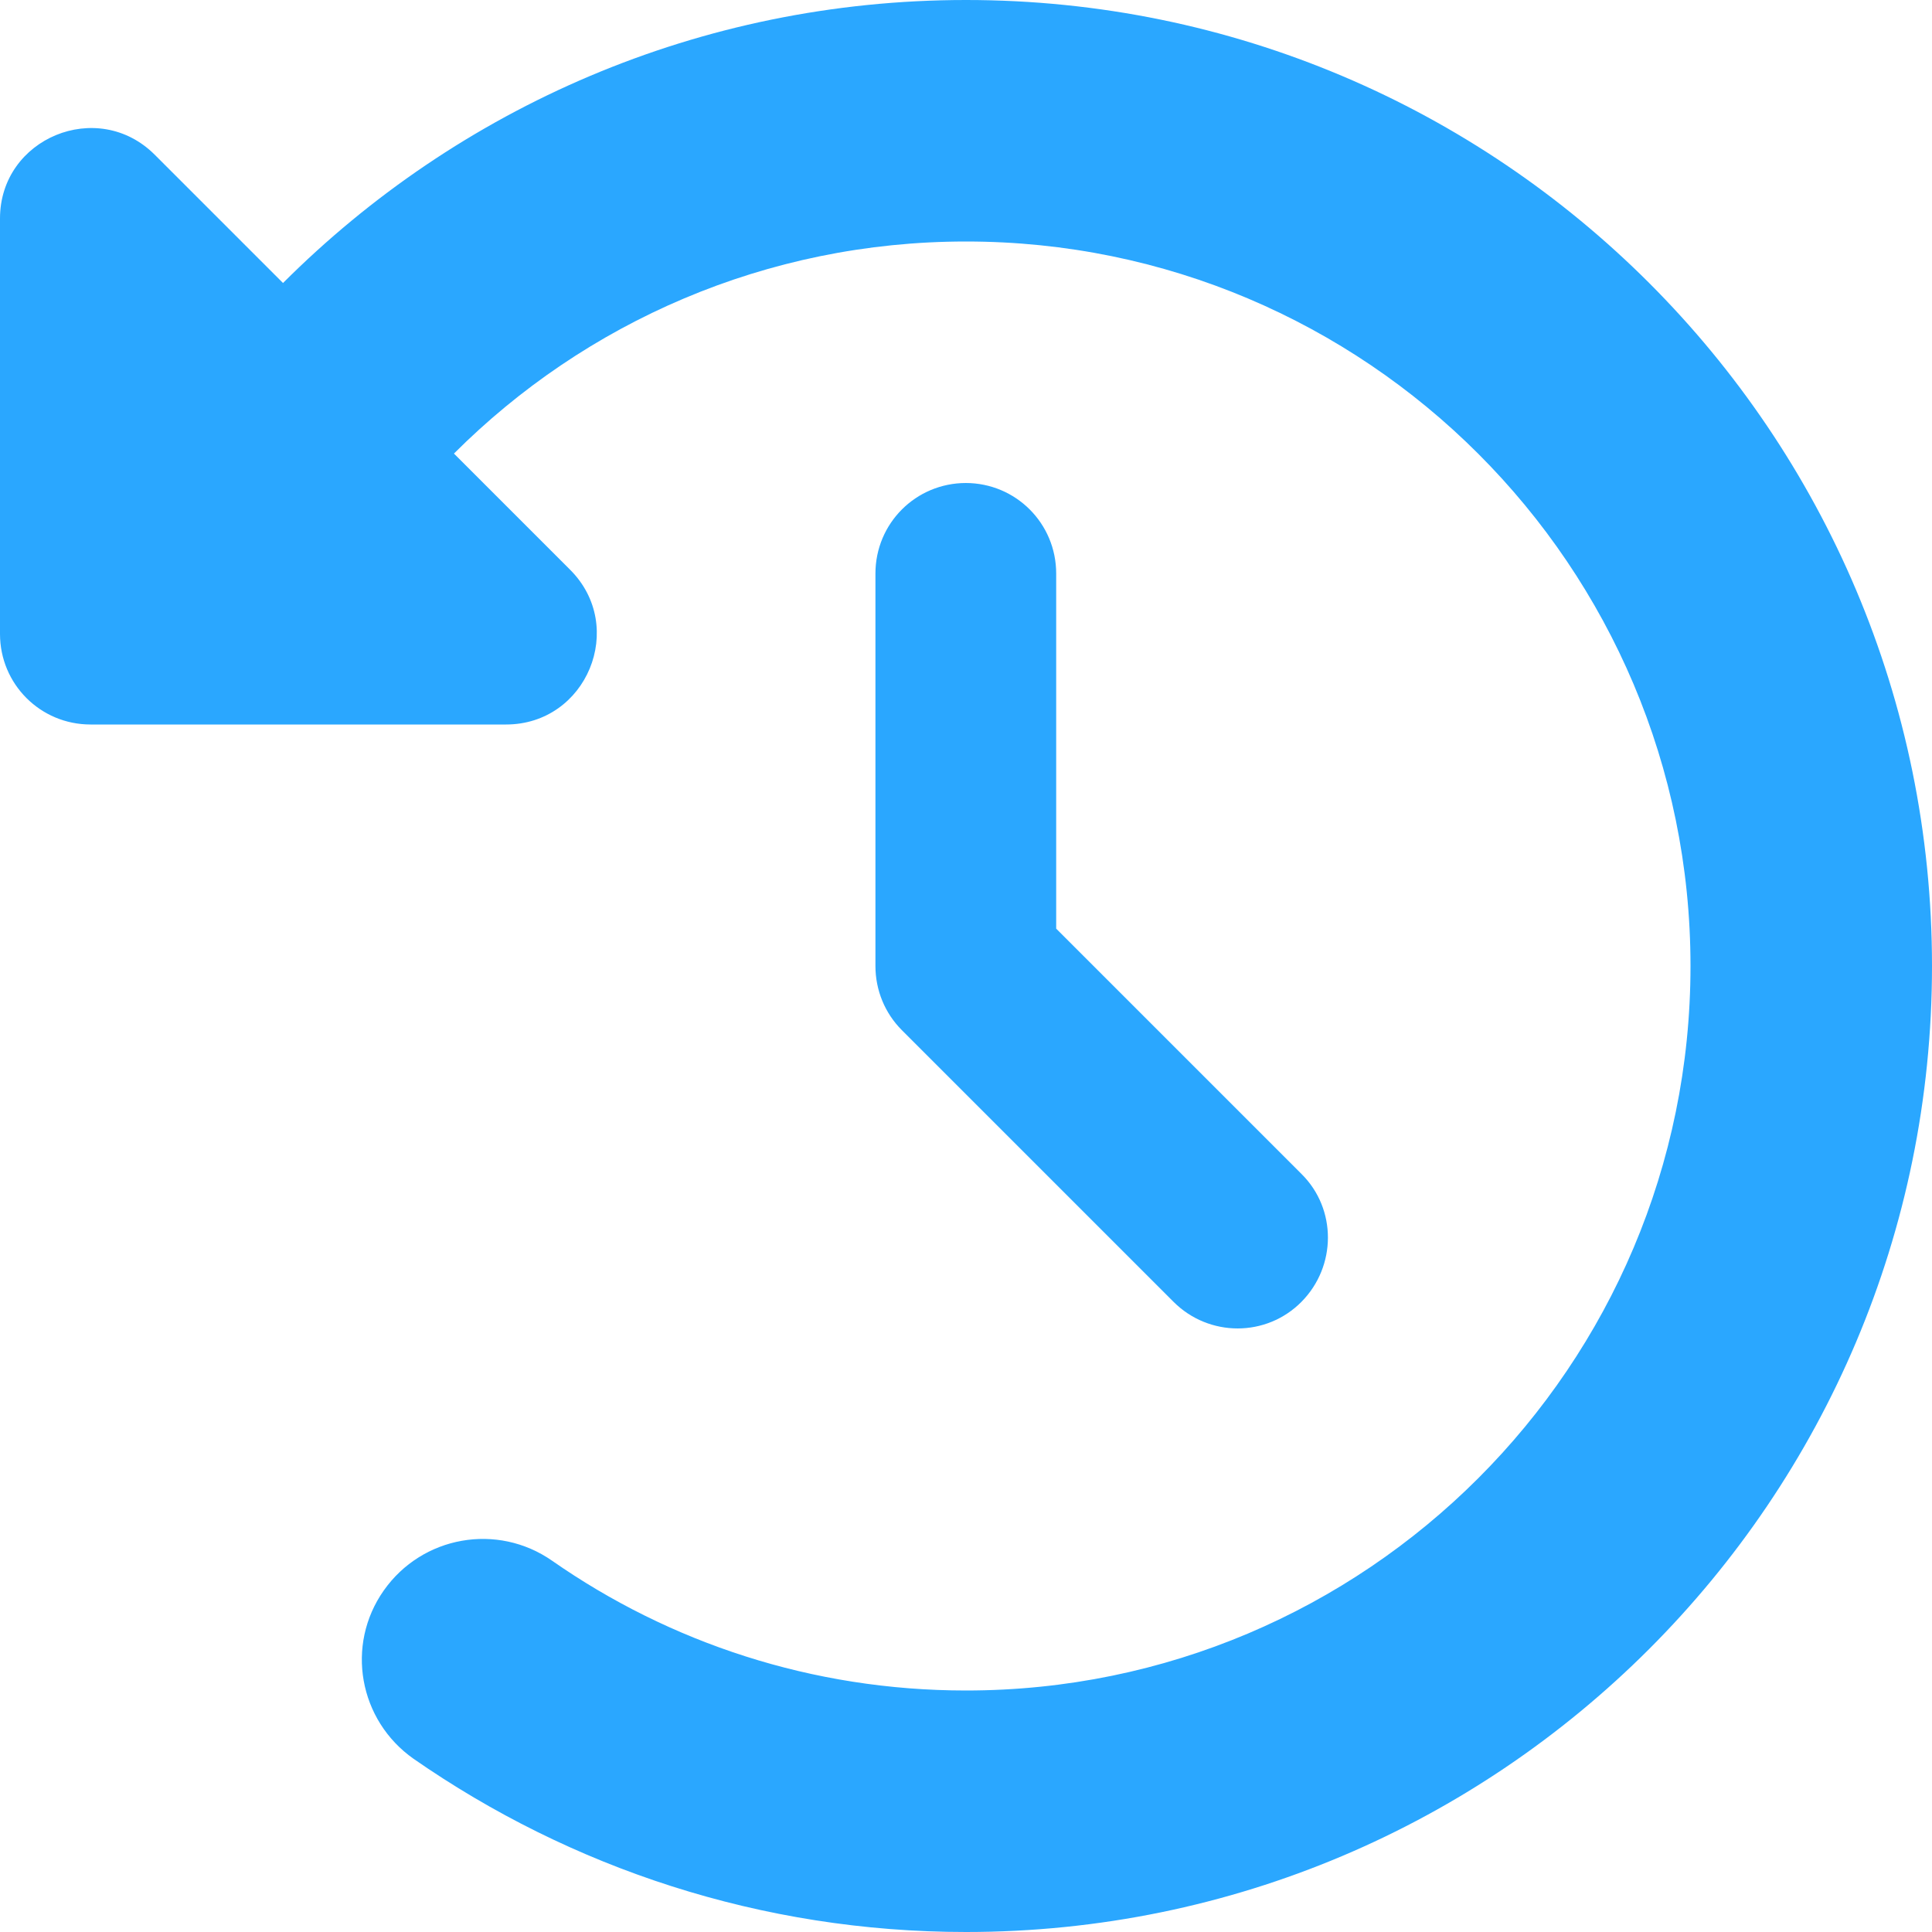
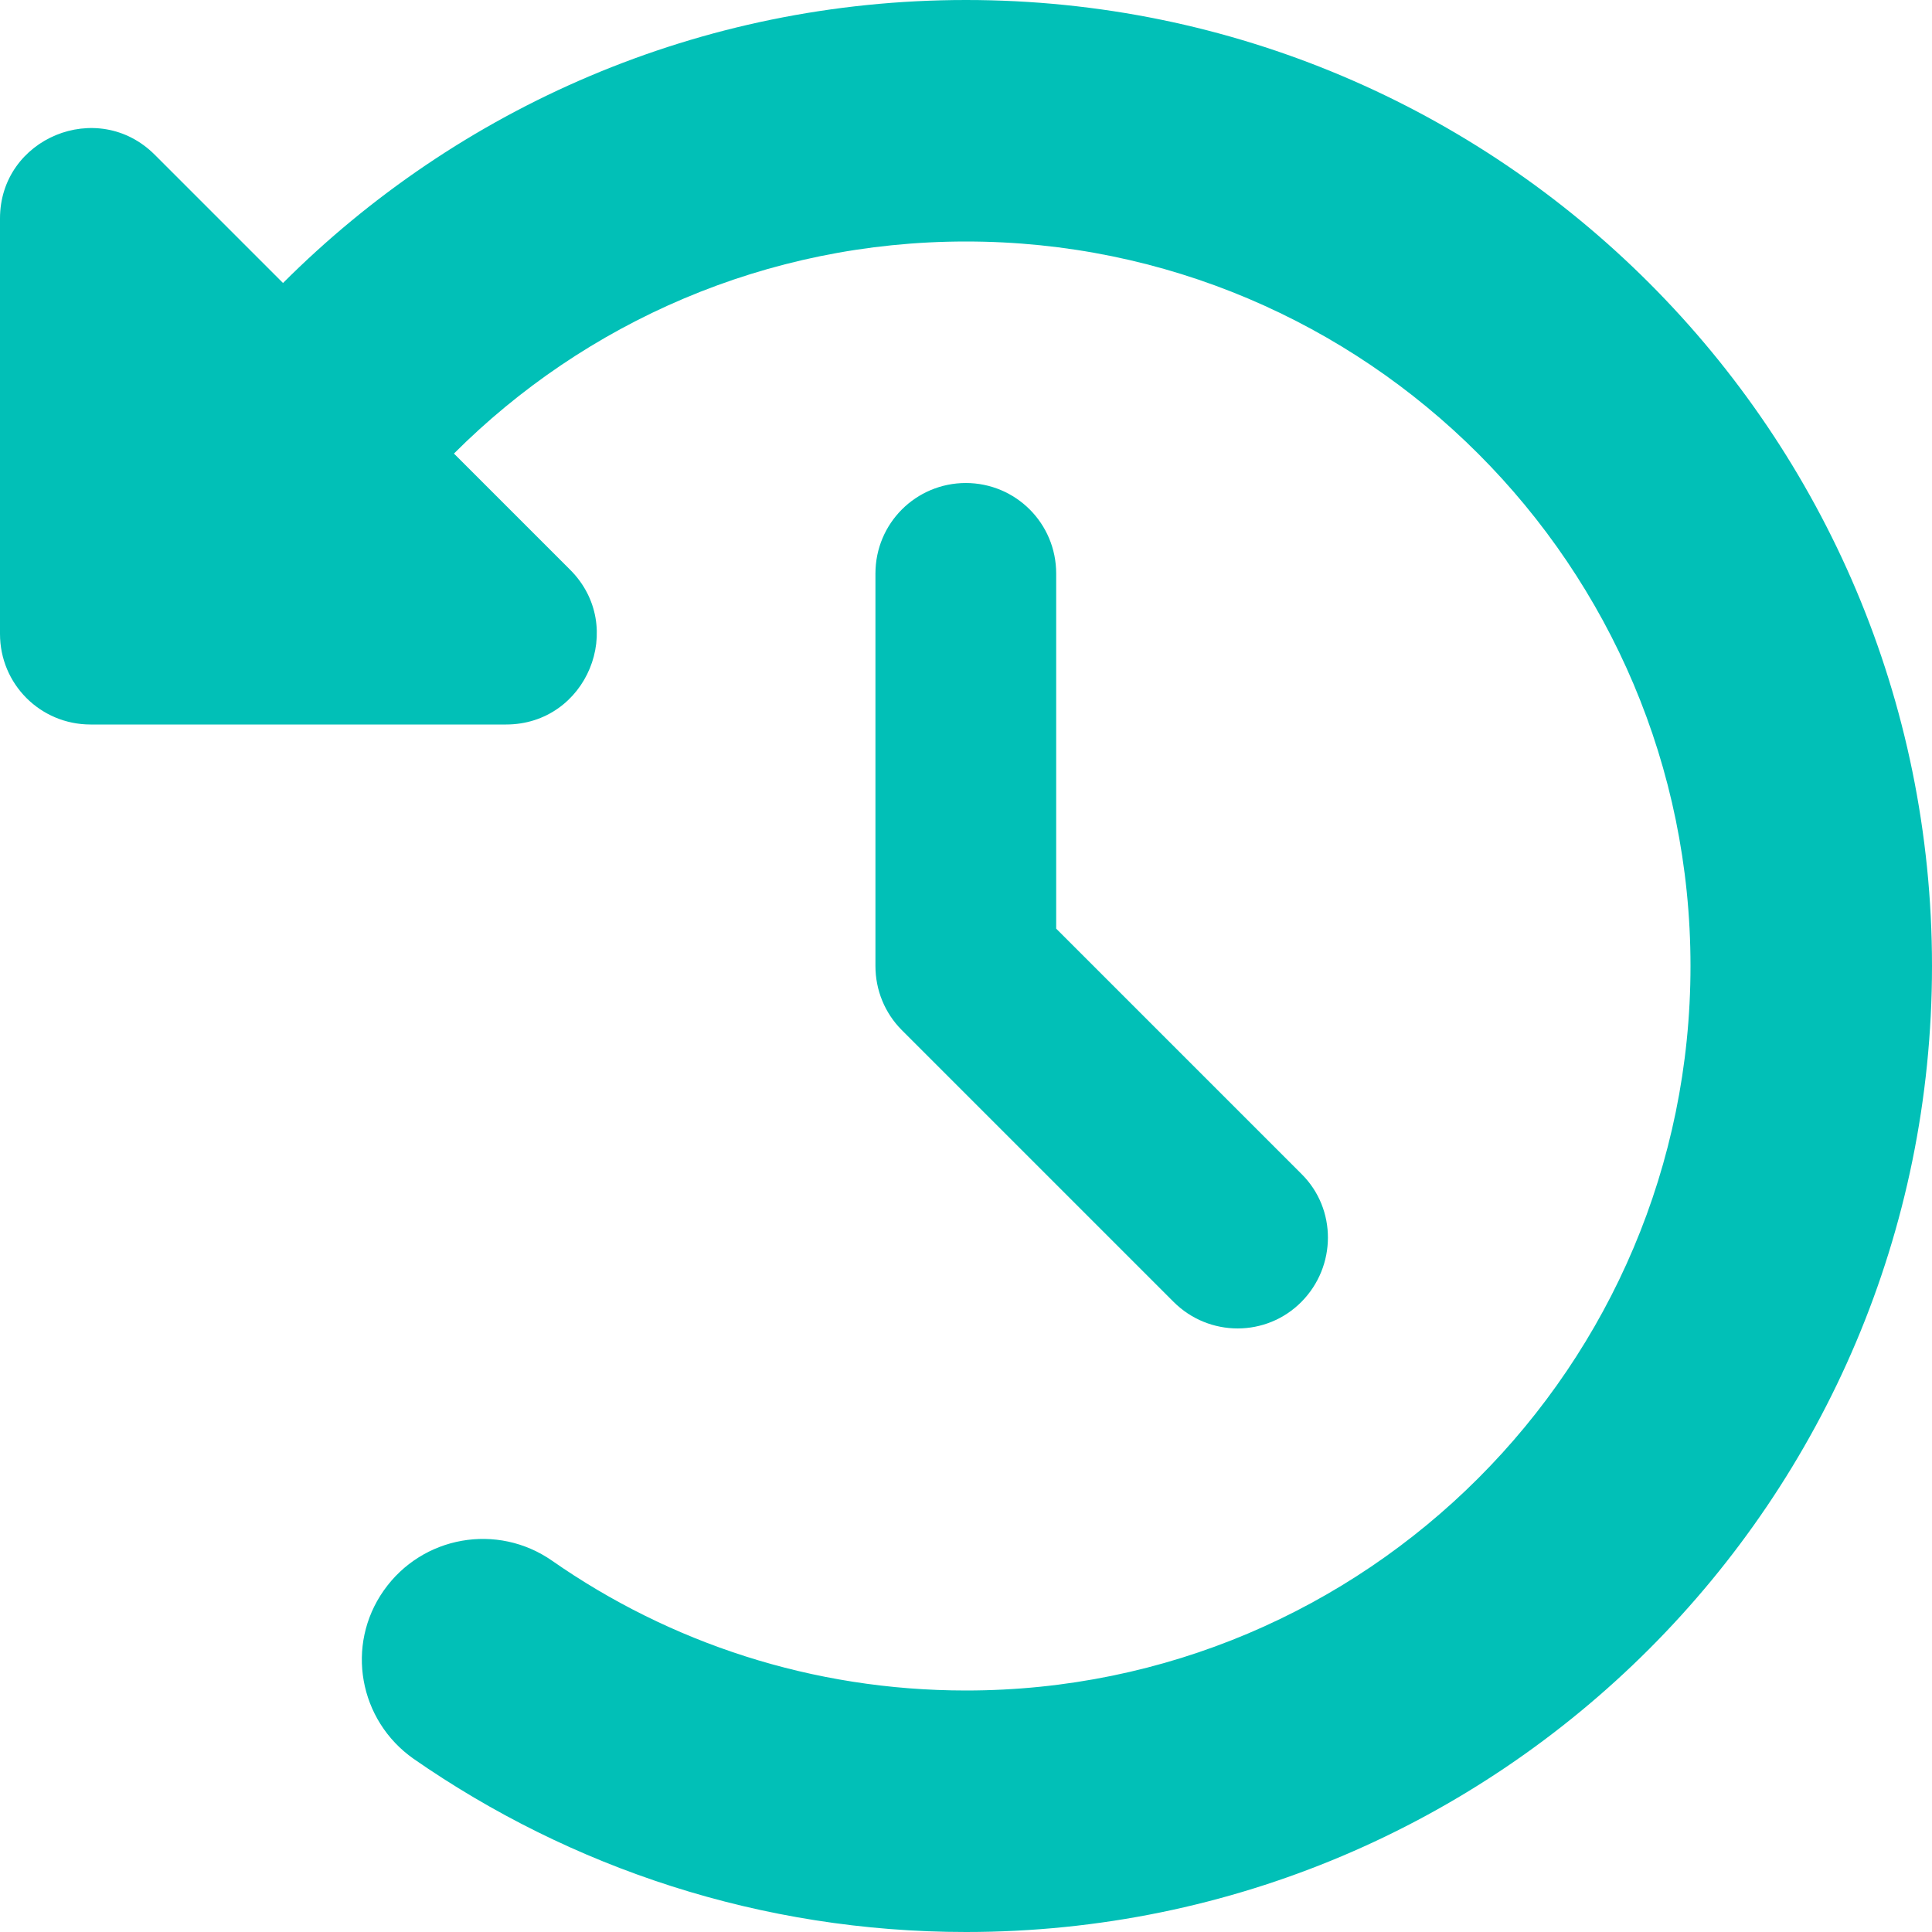
<svg xmlns="http://www.w3.org/2000/svg" viewBox="0 0 512 512" width="20" height="20">
-   <path fill="#2aa7ff" d="M75 75L41 41C25.9 25.9 0 36.6 0 57.9L0 168c0 13.3 10.7 24 24 24l110.1 0c21.4 0 32.1-25.9 17-41l-30.8-30.8C155 85.5 203 64 256 64c106 0 192 86 192 192s-86 192-192 192c-40.8 0-78.6-12.7-109.7-34.4c-14.5-10.1-34.4-6.6-44.6 7.9s-6.6 34.4 7.9 44.6C151.2 495 201.7 512 256 512c141.4 0 256-114.6 256-256S397.4 0 256 0C185.3 0 121.3 28.7 75 75zm181 53c-13.3 0-24 10.7-24 24l0 104c0 6.4 2.5 12.5 7 17l72 72c9.4 9.4 24.6 9.4 33.9 0s9.4-24.6 0-33.9l-65-65 0-94.1c0-13.3-10.7-24-24-24z" />
+   <path fill="#01c0b7" d="M75 75L41 41C25.9 25.9 0 36.6 0 57.9L0 168c0 13.3 10.7 24 24 24l110.1 0c21.4 0 32.1-25.9 17-41l-30.8-30.8C155 85.5 203 64 256 64c106 0 192 86 192 192s-86 192-192 192c-40.8 0-78.6-12.7-109.7-34.4c-14.5-10.1-34.4-6.6-44.6 7.9s-6.6 34.4 7.9 44.6C151.2 495 201.7 512 256 512c141.4 0 256-114.6 256-256S397.4 0 256 0C185.3 0 121.3 28.7 75 75zm181 53c-13.3 0-24 10.7-24 24l0 104c0 6.4 2.5 12.5 7 17l72 72c9.4 9.4 24.6 9.4 33.9 0s9.4-24.6 0-33.9l-65-65 0-94.1c0-13.3-10.7-24-24-24z" />
</svg>
